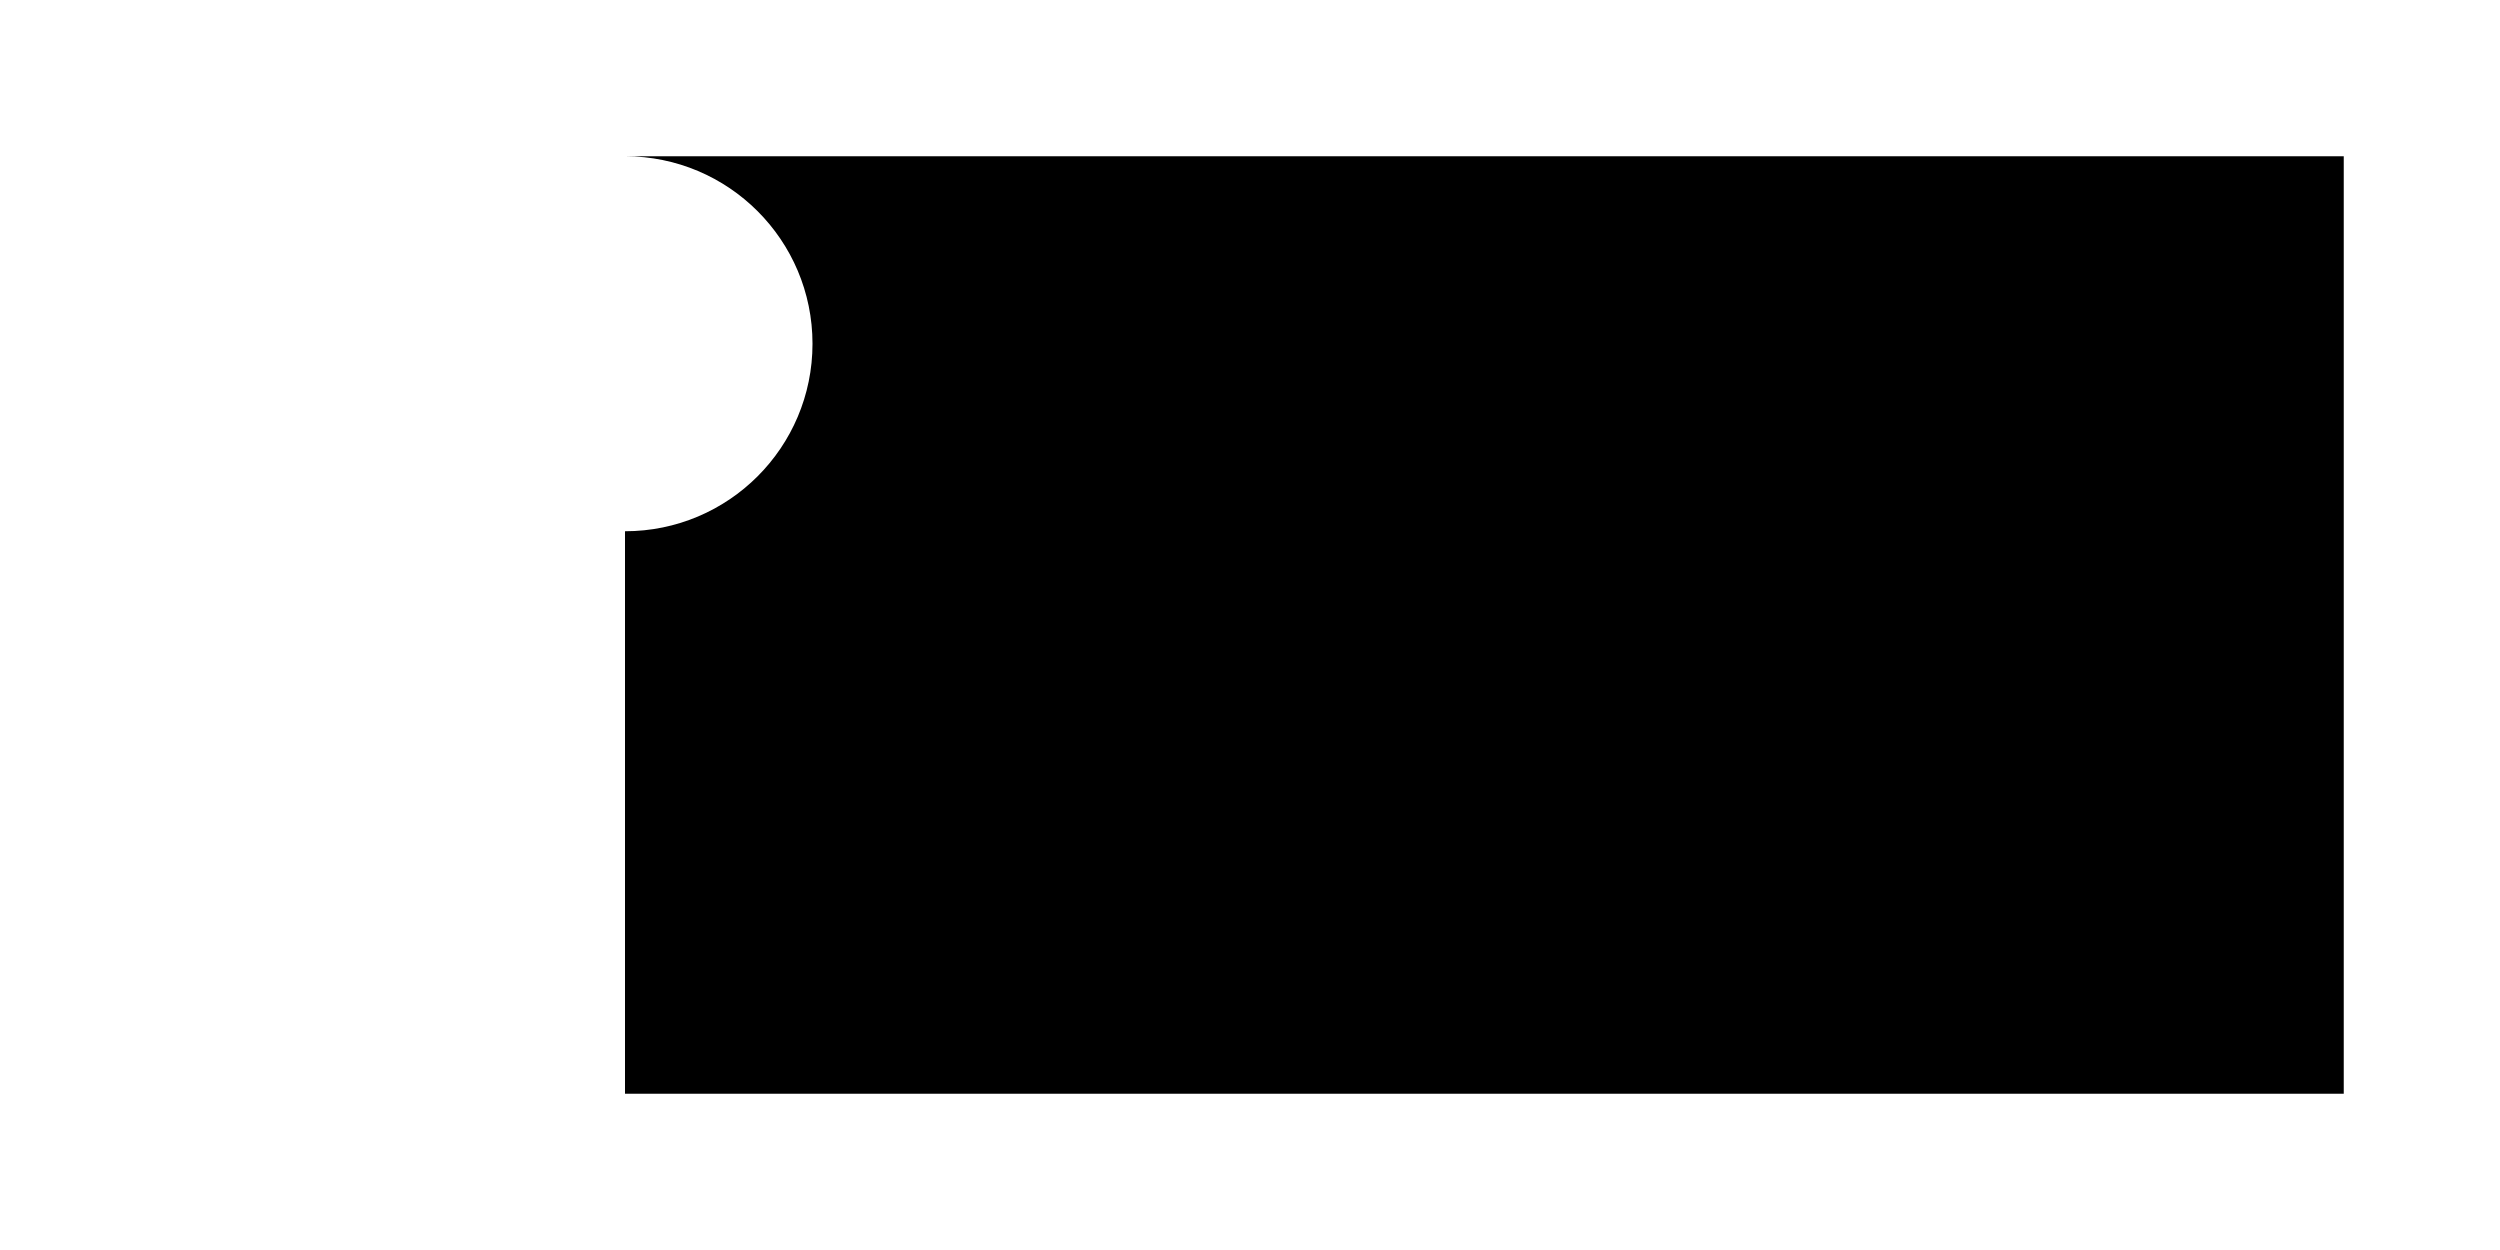
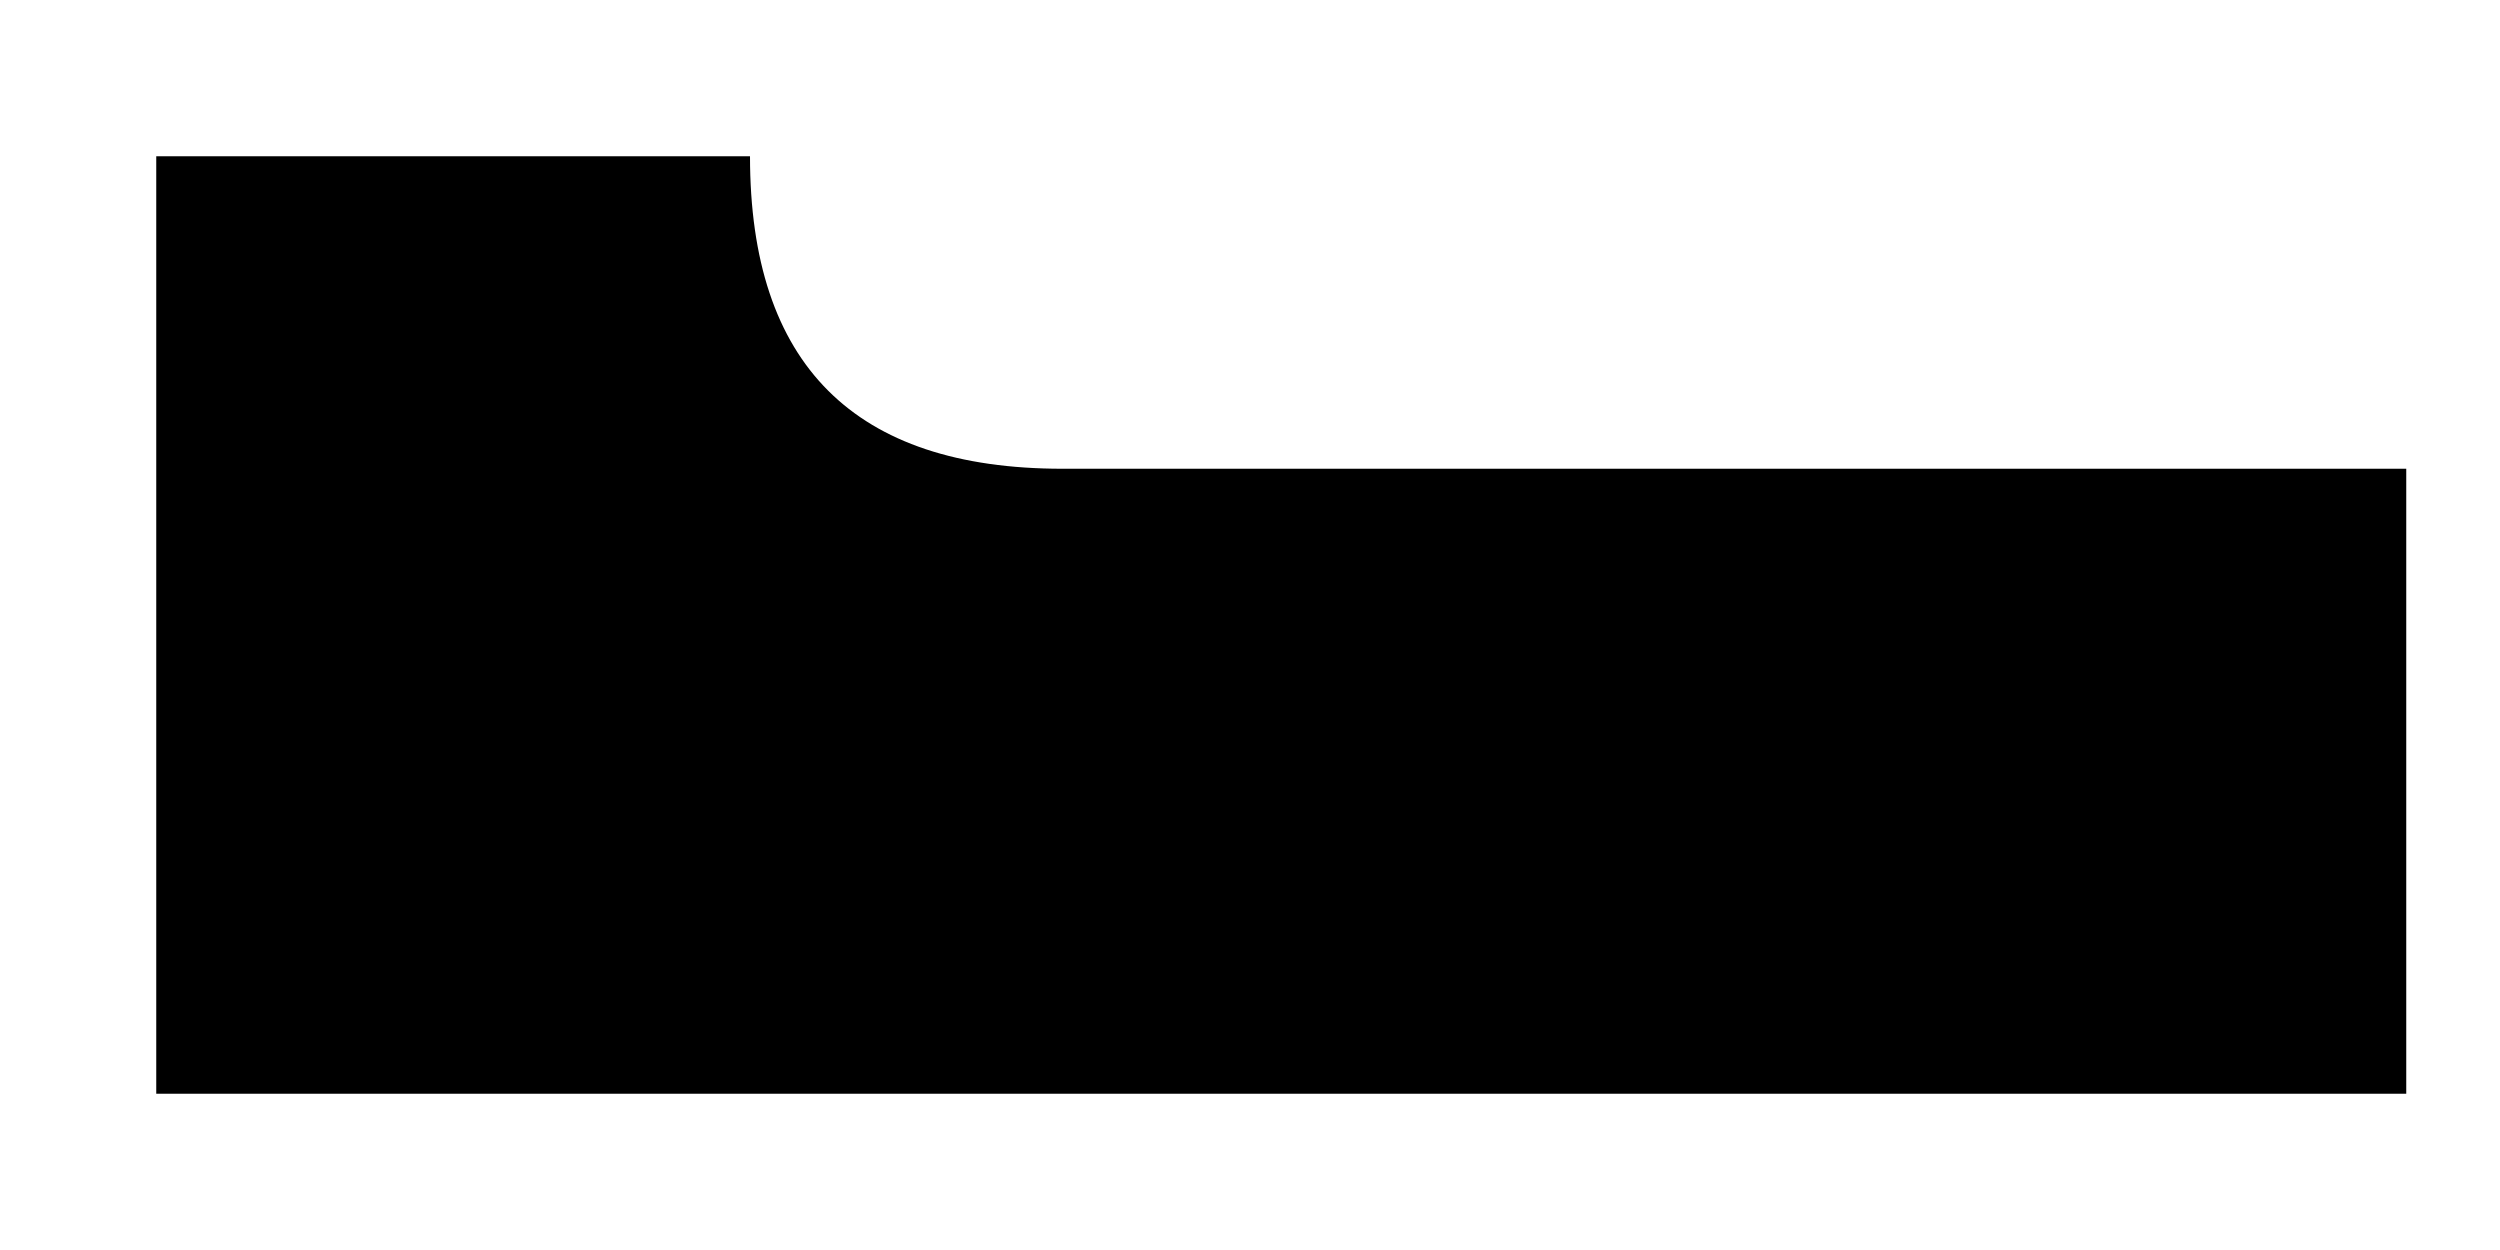
- <svg xmlns="http://www.w3.org/2000/svg" width="400" height="200" viewBox="0 0 400 200">
-   <path d="     M 25,25     L 100,25     A 30,30 0 0,1 100,85     L 100,175     L 375,175     L 375,25     Z   " fill="black" />
+ <svg xmlns="http://www.w3.org/2000/svg" width="400" height="200">
+   <path d="     M 25 25     L 120 25     Q 120 75 170 75     L 385 75     L 385 175     L 25 175     Z   " fill="black" stroke="none" />
</svg>
